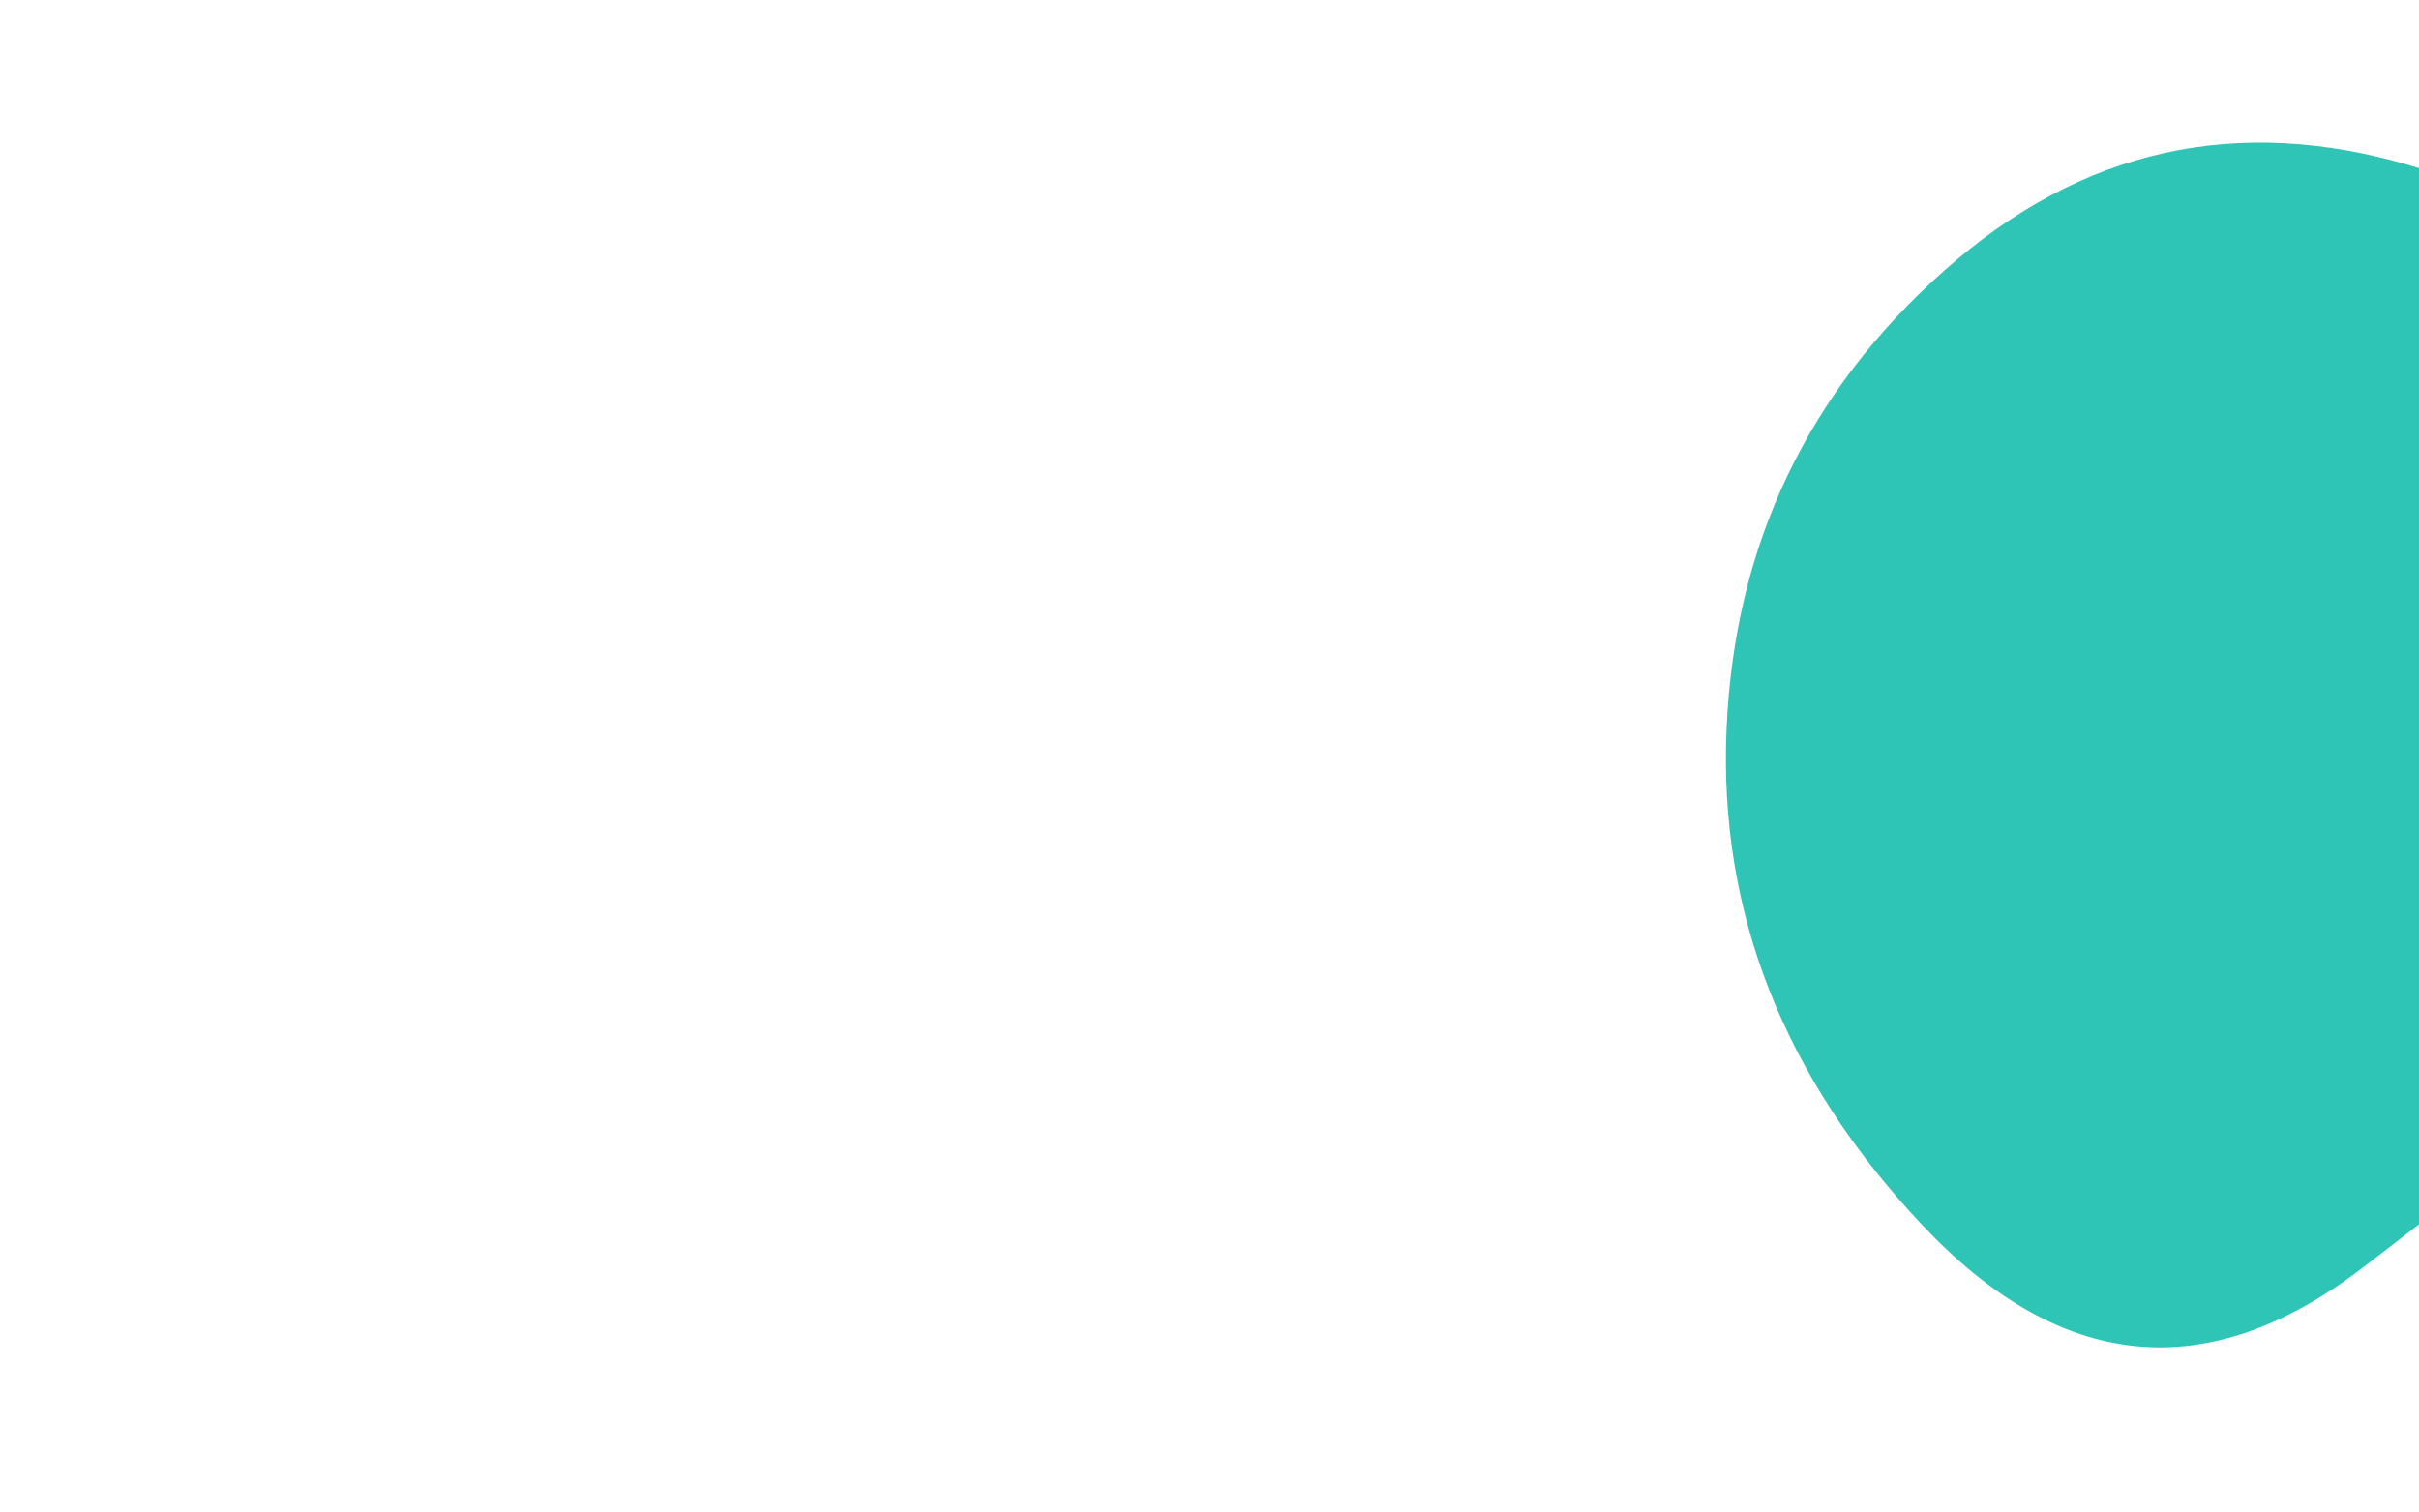
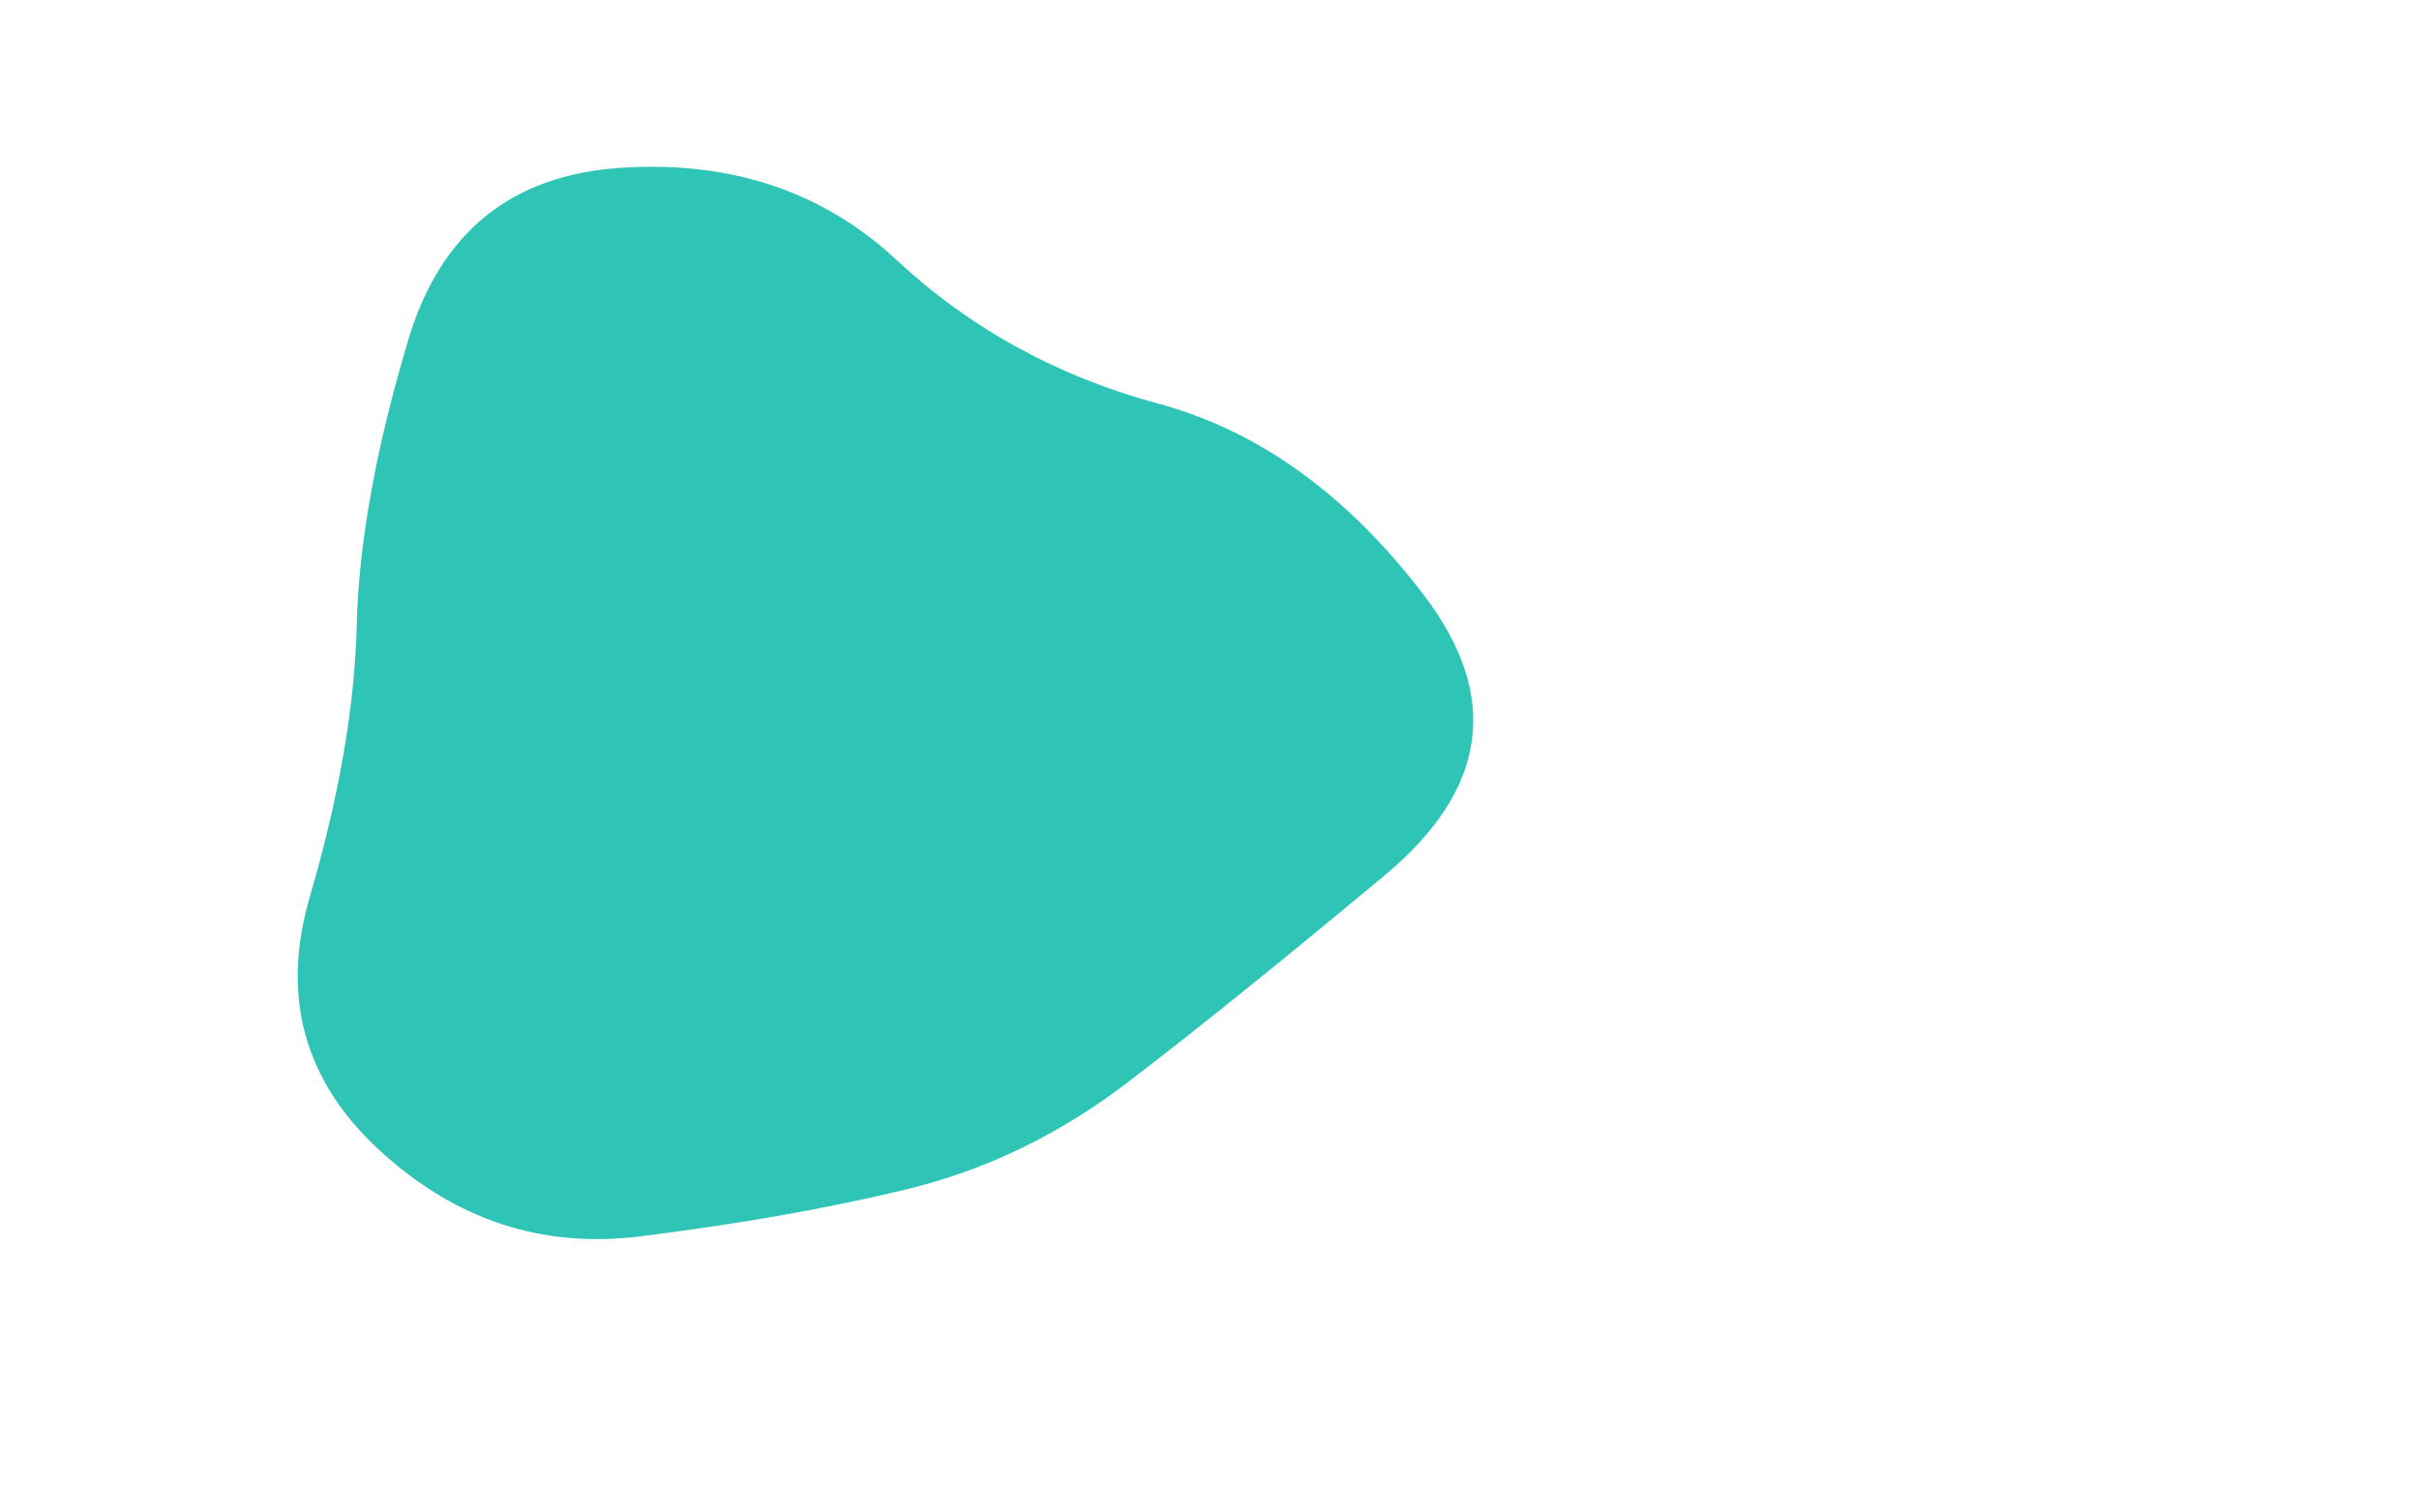
<svg xmlns="http://www.w3.org/2000/svg" viewBox="0 0 800 500" preserveAspectRatio="none" width="100%" id="blobSvg">
-   <g transform="translate(509, -11)">
-     <path class="blob" d="M410.5,311.5Q348,373,271.5,431Q195,489,126.5,416Q58,343,62,252Q66,161,134,100.5Q202,40,289,66Q376,92,424.5,171Q473,250,410.5,311.5Z" fill="#2ec4b6" />
+   <g transform="translate(10, -3)">
+     <path class="blob" d="M448,292.5Q397,335,363,361Q329,387,289.5,396.5Q250,406,201.5,412Q153,418,115.5,383.5Q78,349,92.5,299.5Q107,250,108,209.5Q109,169,125,115.5Q141,62,195.5,58.5Q250,55,286.5,89Q323,123,373,136.5Q423,150,461,200Q499,250,448,292.5Z" fill="#2ec4b6" />
  </g>
</svg>
